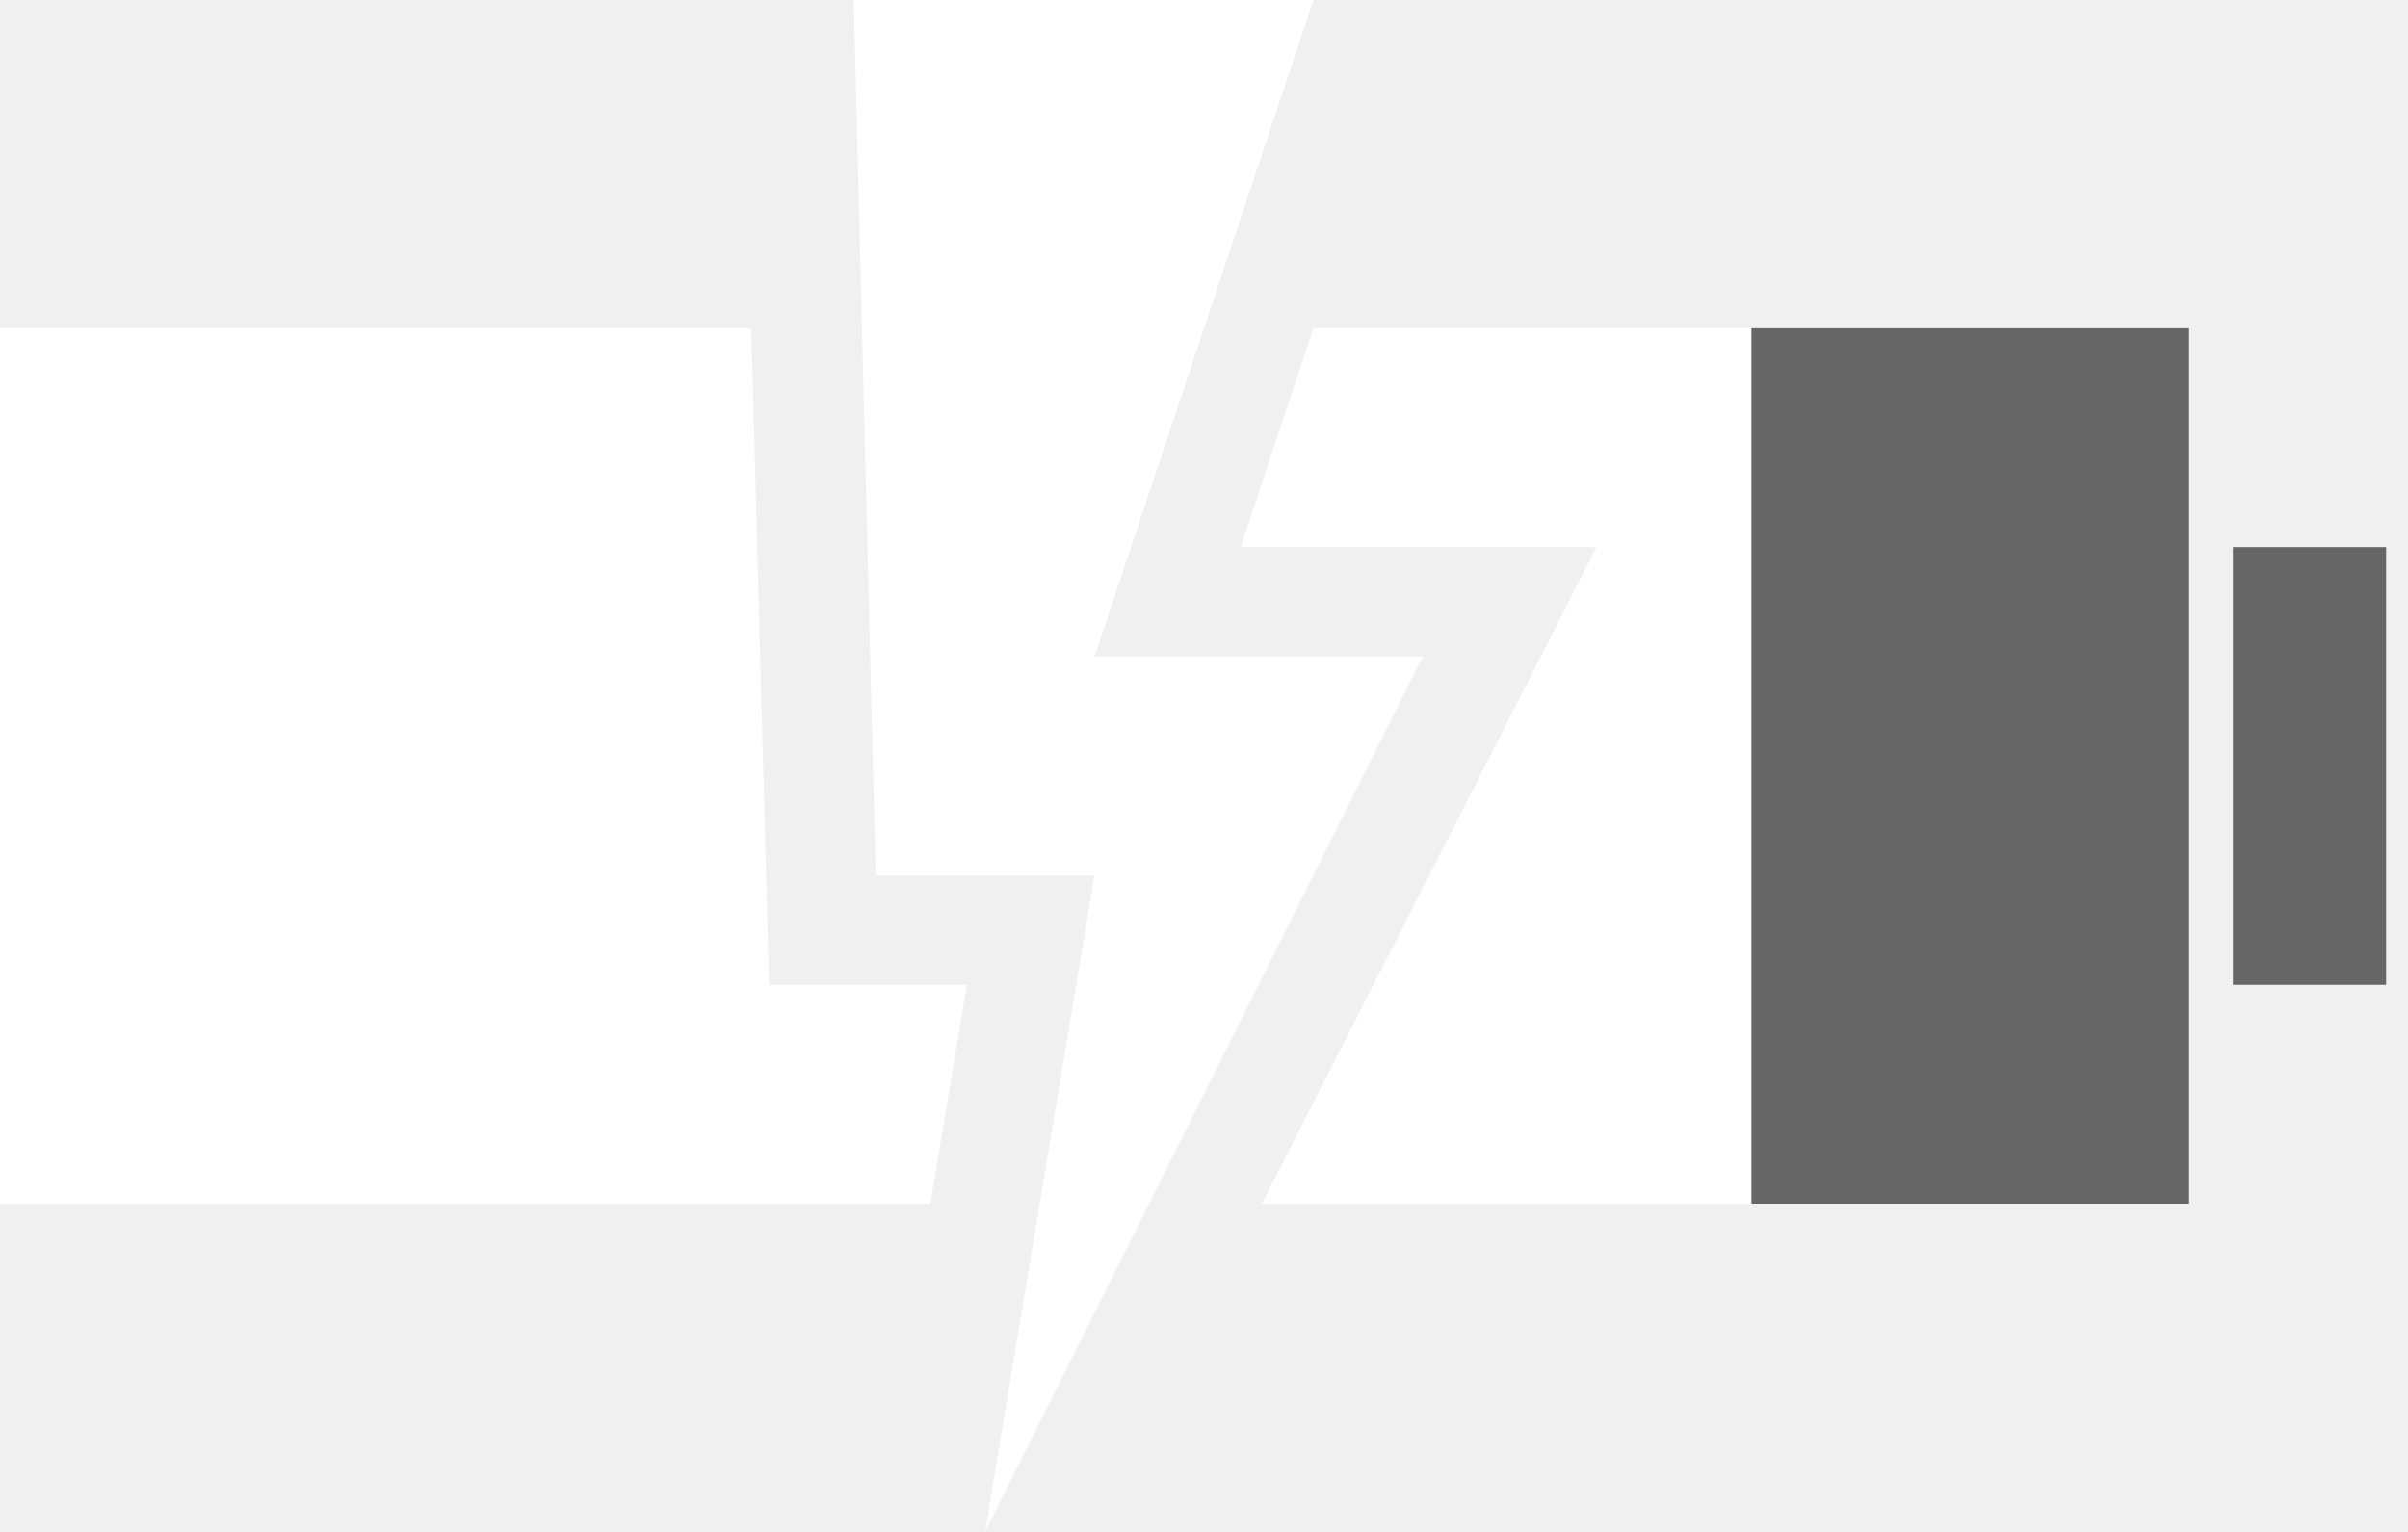
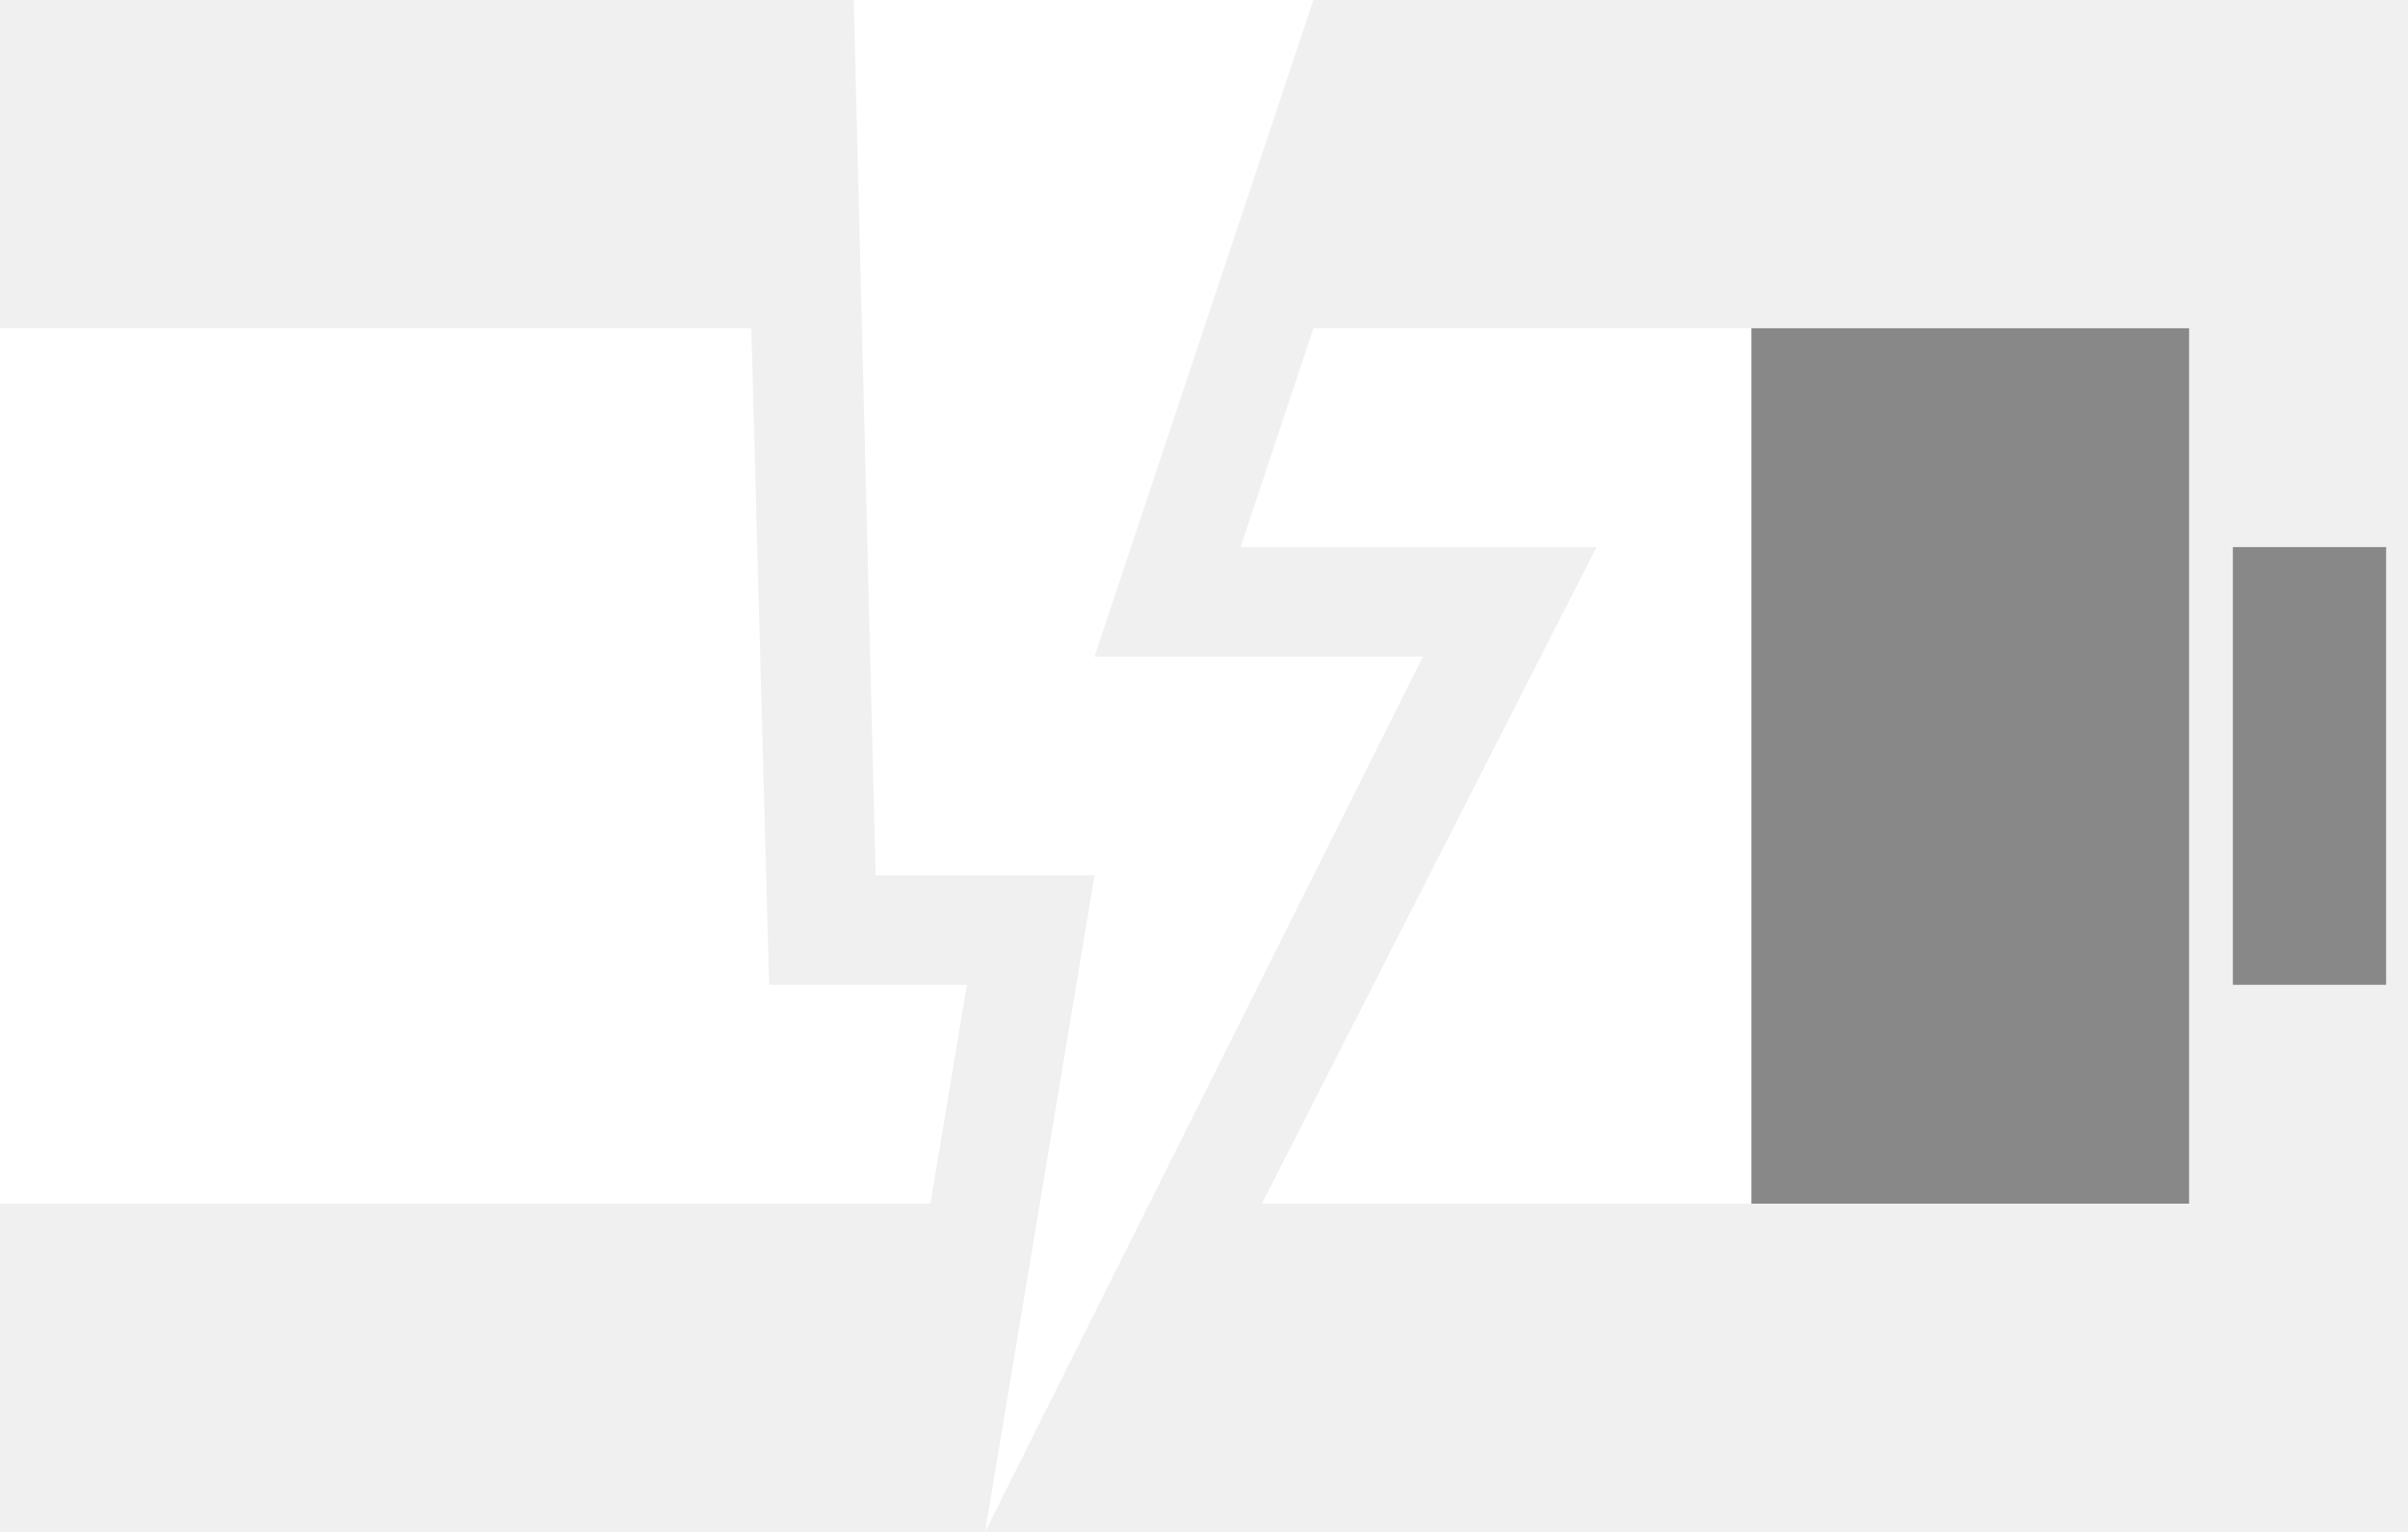
<svg xmlns="http://www.w3.org/2000/svg" width="110mm" height="70mm" viewBox="0 0 110 70" version="1.1" id="svg5">
  <defs id="defs9">
    <clipPath clipPathUnits="userSpaceOnUse" id="clipPath5990">
      <path id="lpe_path-effect5994" class="powerclip" d="M 45,25 H 155 V 75 H 45 Z M 85.135,60 H 94.17 L 85.145,114.15 122.93,40 H 106.67 L 116.665,10 H 83.777 Z" />
    </clipPath>
  </defs>
-   <rect style="fill:#666666;stroke-width:0.118" transform="translate(-50,-15)" id="rect270-3" width="20" height="40" x="130" y="30" />
-   <rect style="fill:#666666;stroke-width:0.313" transform="translate(-50,-15)" id="rect382-6" width="7" height="20" x="152" y="40" />
+   <rect style="fill:#888888;stroke-width:0.118" transform="translate(-50,-15)" id="rect270-3" width="20" height="40" x="130" y="30" />
+   <rect style="fill:#888888;stroke-width:0.313" transform="translate(-50,-15)" id="rect382-6" width="7" height="20" x="152" y="40" />
  <rect style="fill:#ffffff;stroke-width:0.26" transform="translate(-50,-15)" clip-path="url(#clipPath5990)" id="rect463" width="80" height="40" x="50" y="30" />
  <path style="fill:#ffffff;stroke-width:0.265" d="m 40,40 h 10 l -5,30 20,-40 h -15 l 10,-30 h -21 z" id="path422" />
</svg>
